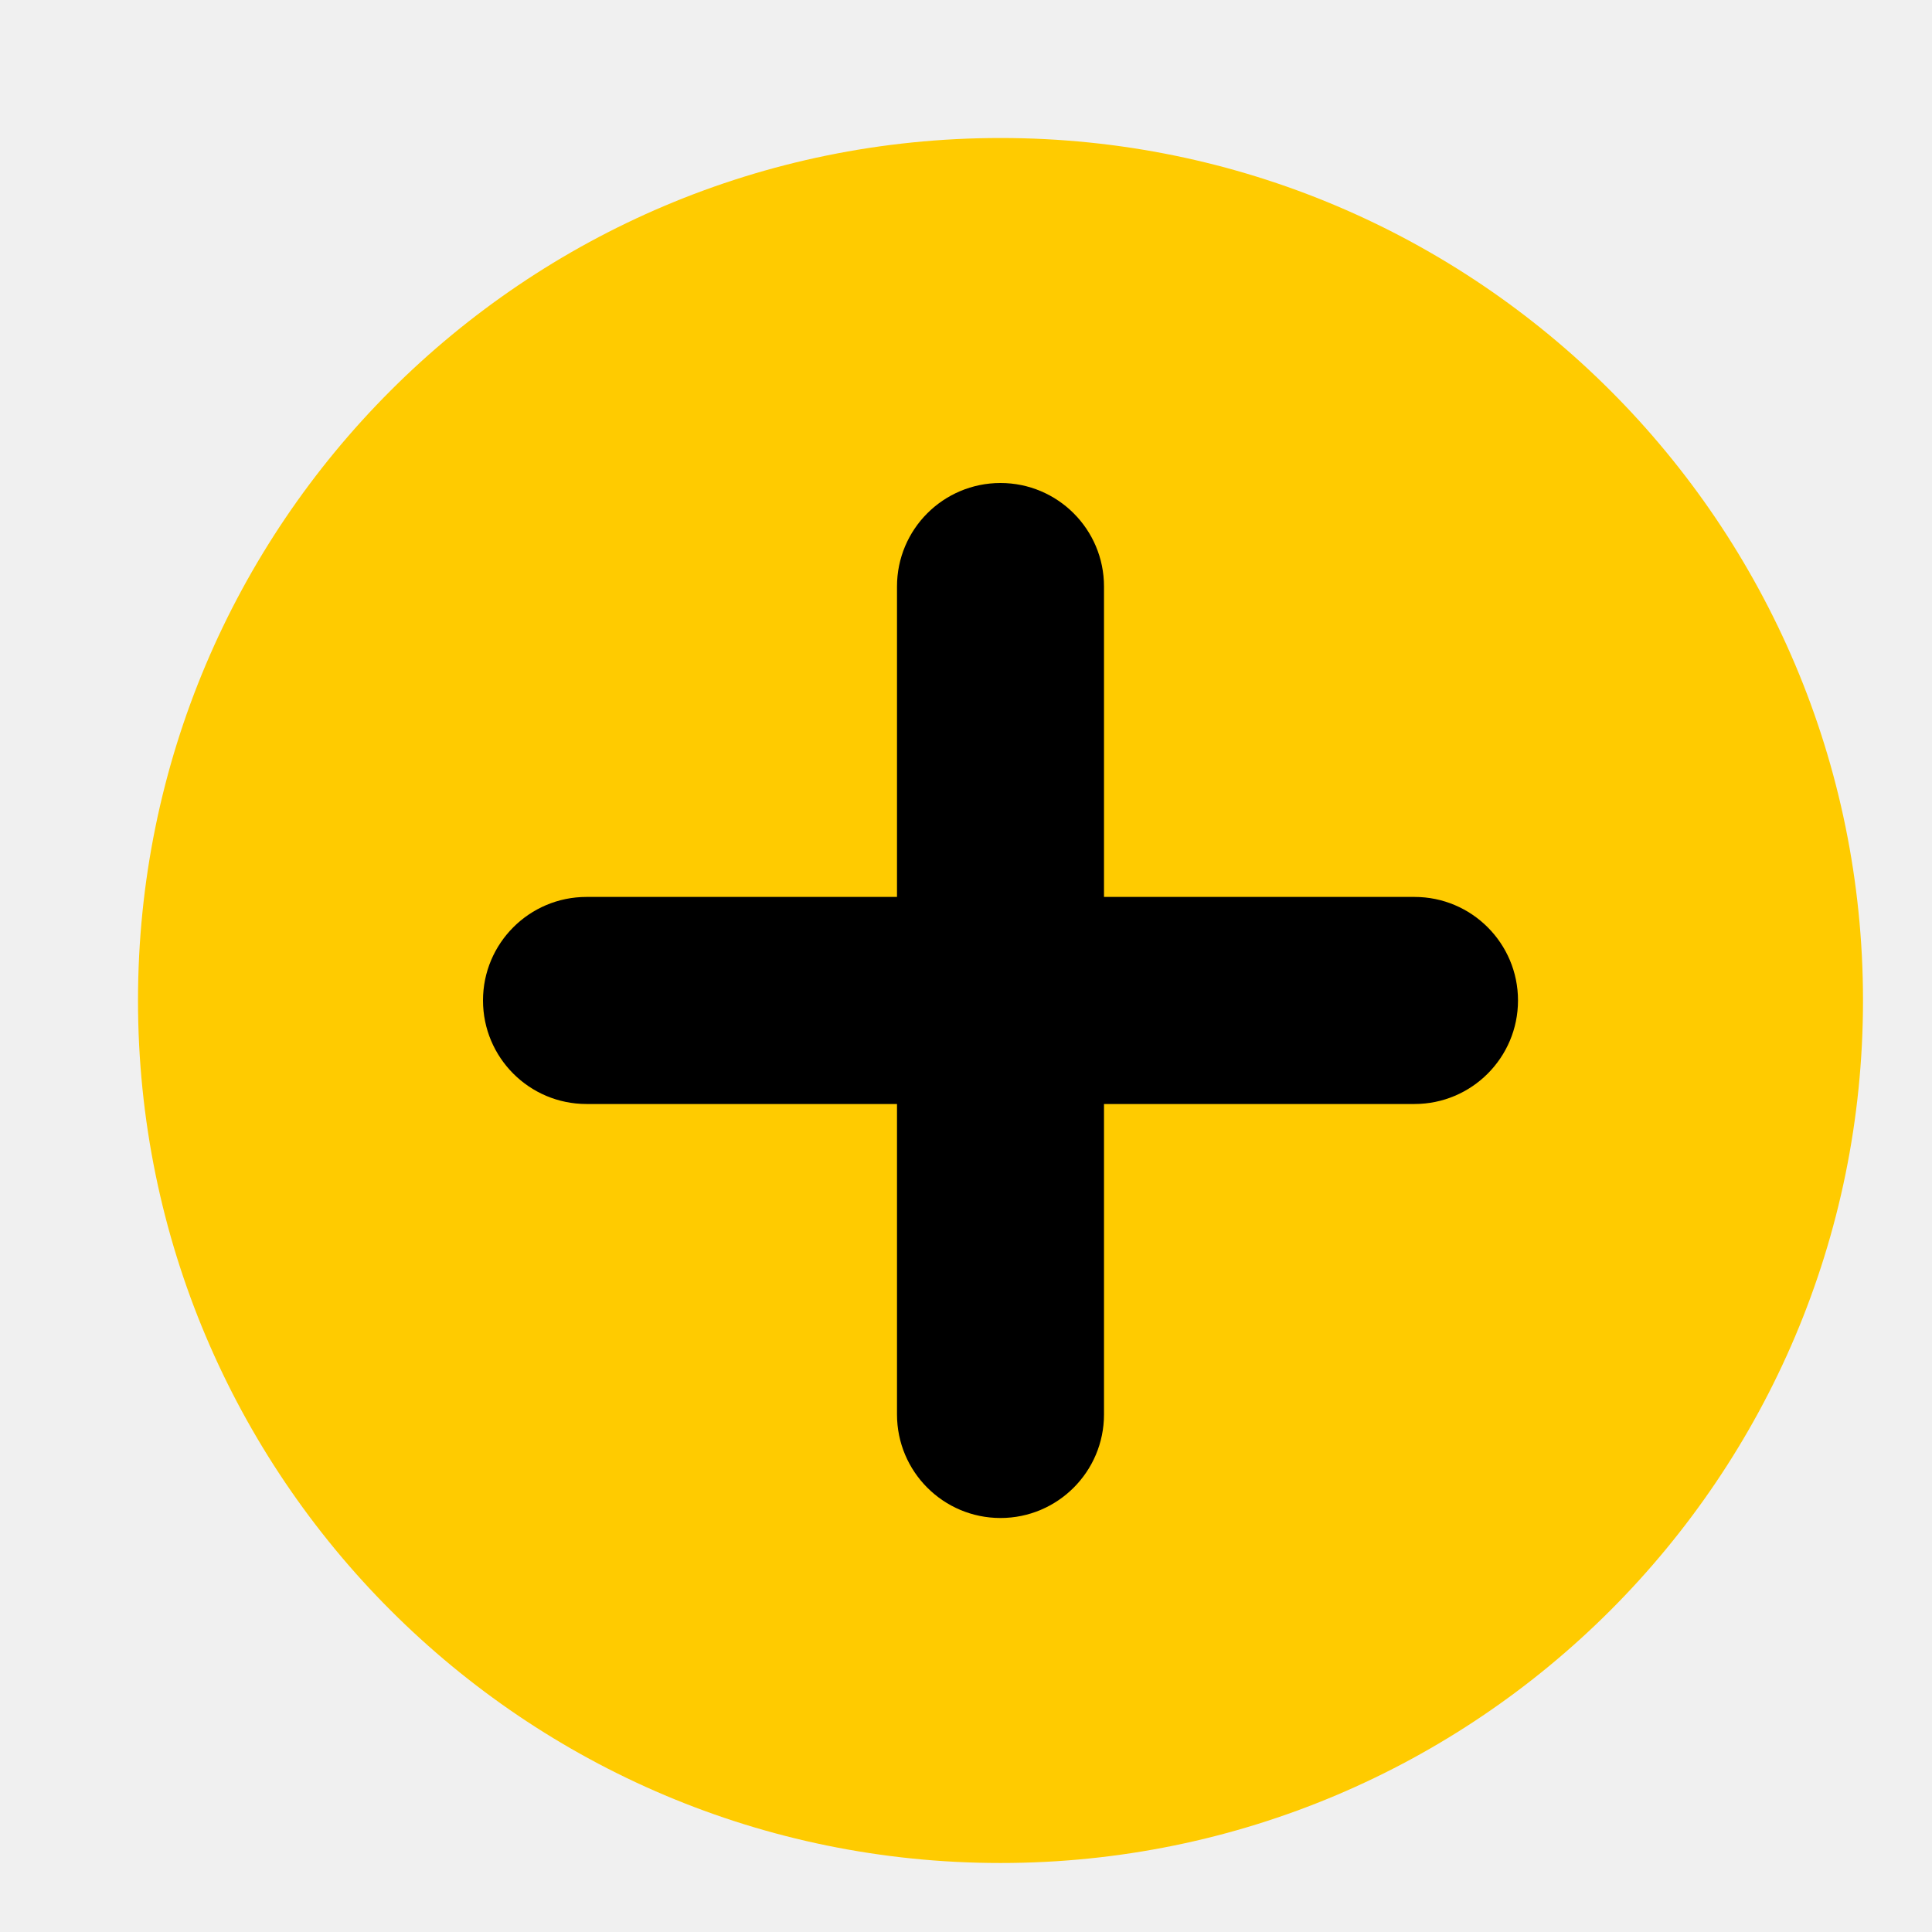
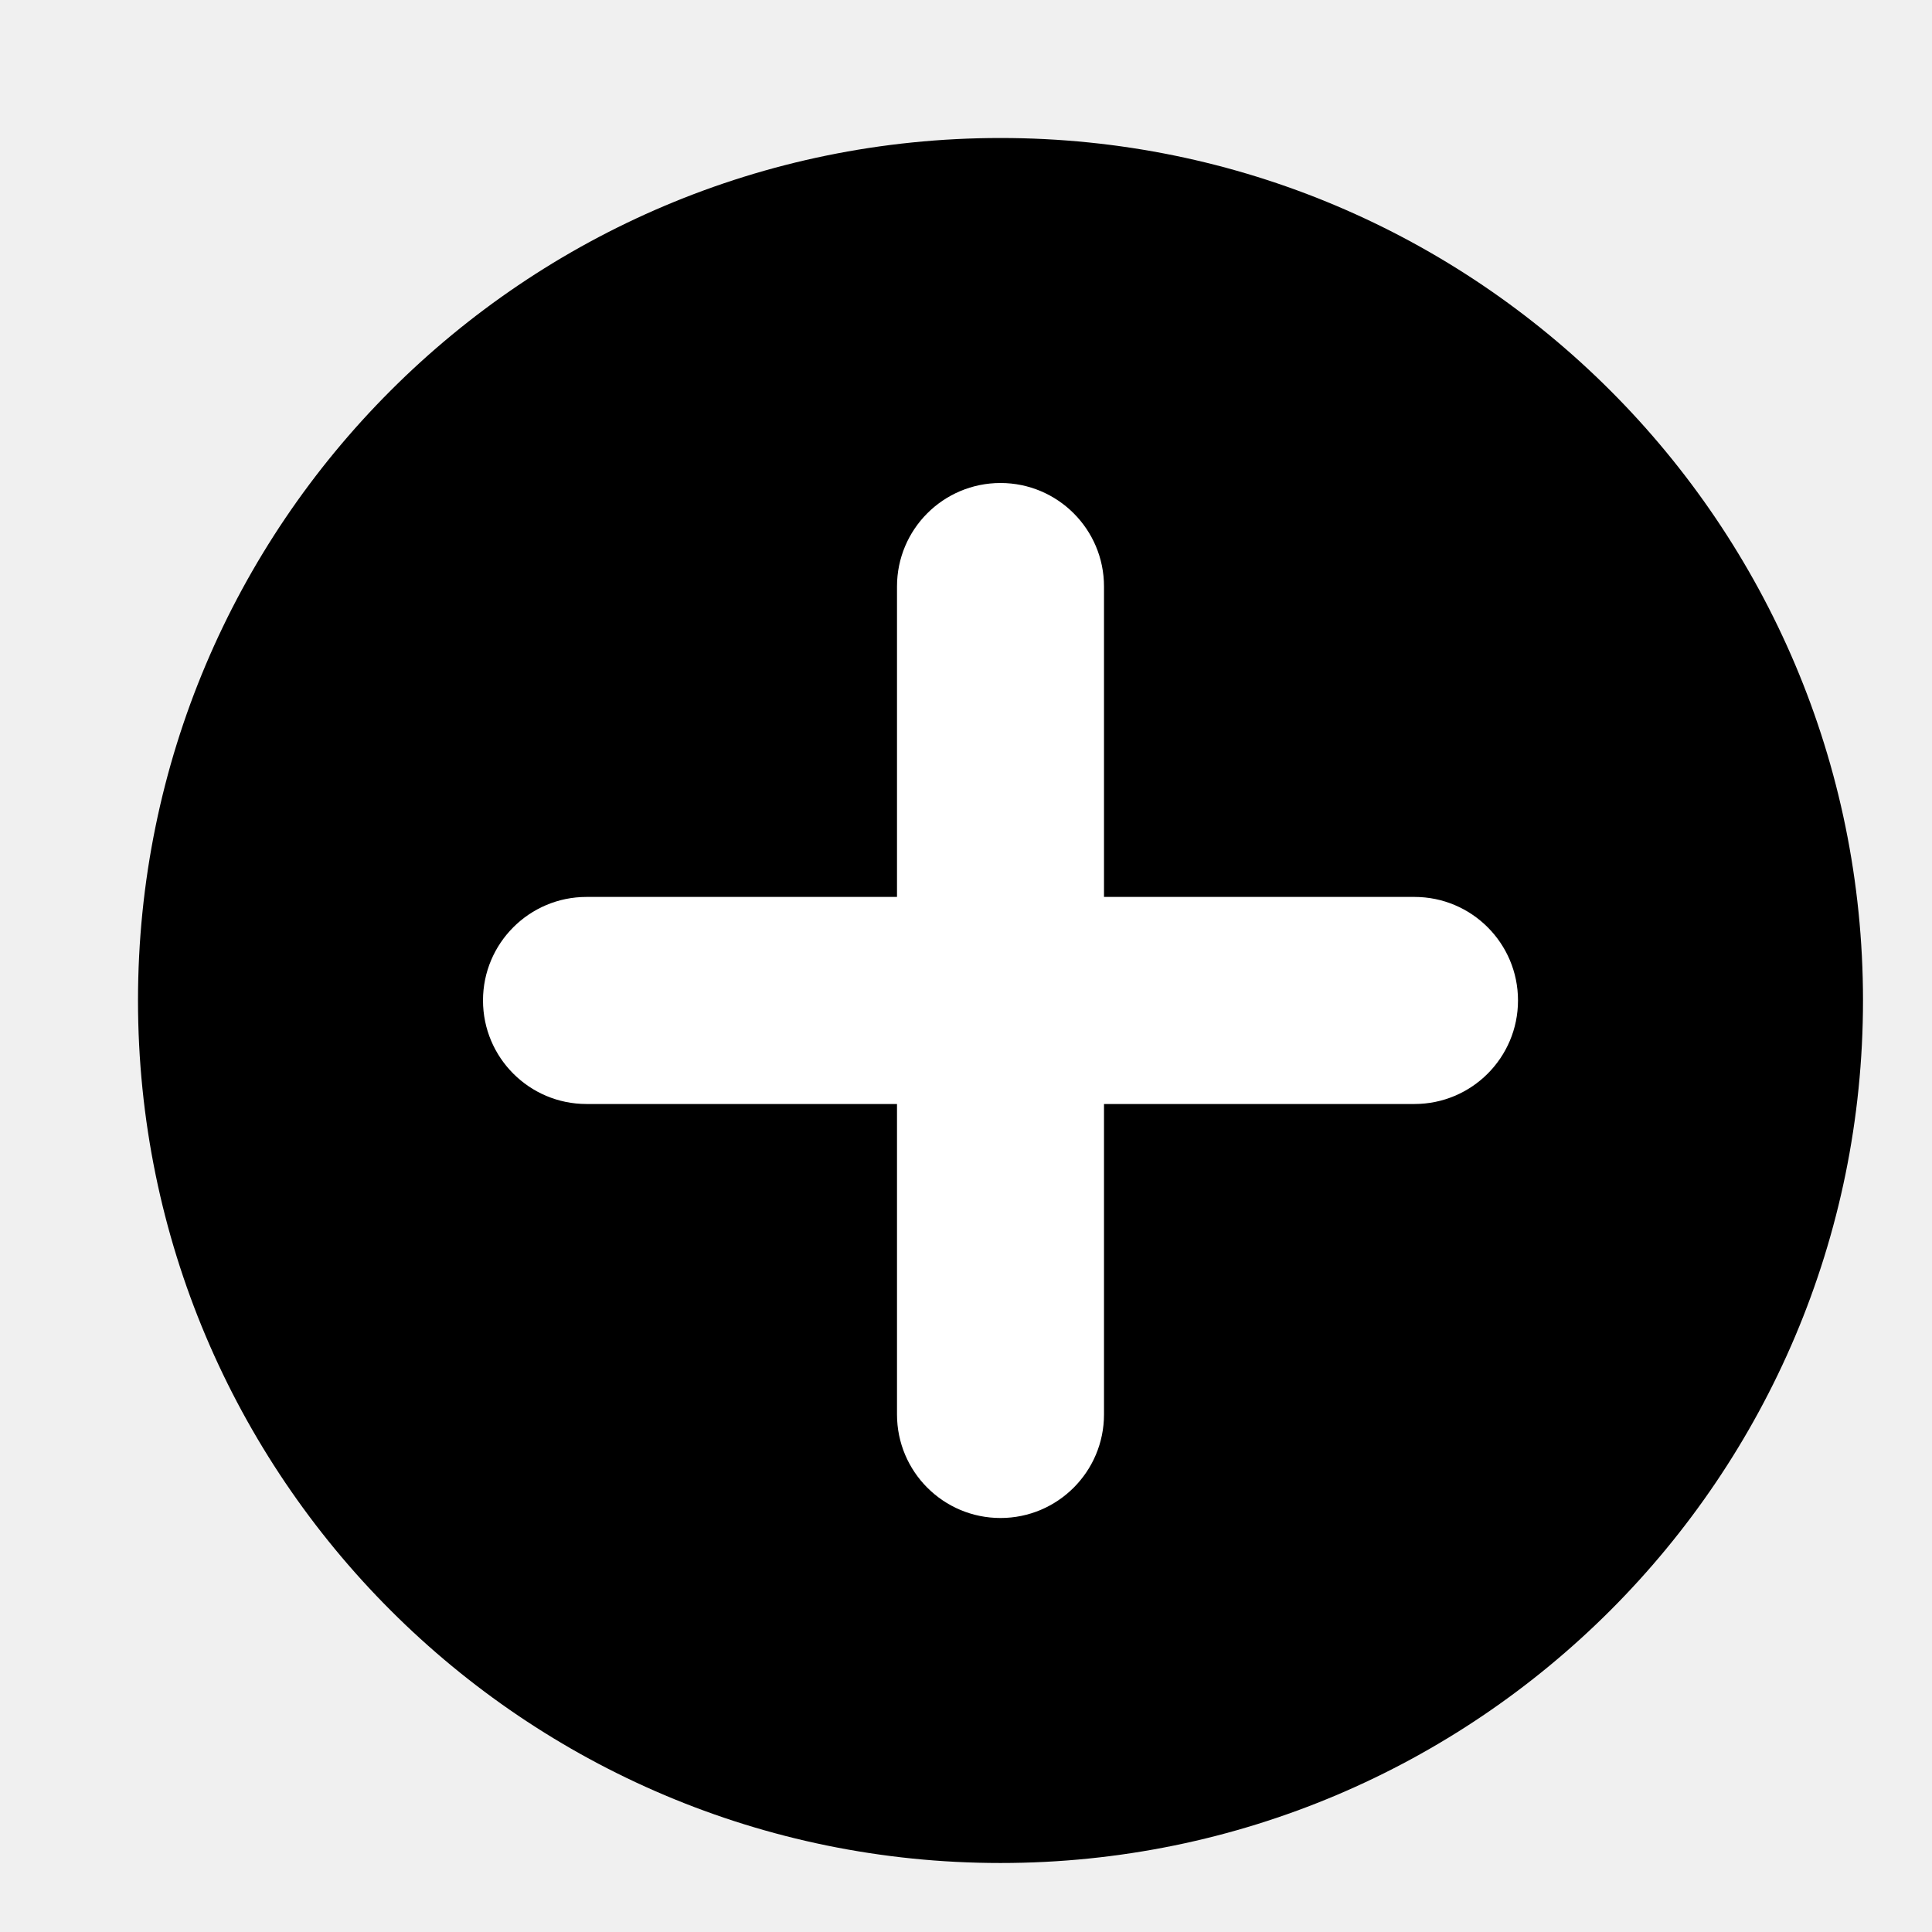
<svg xmlns="http://www.w3.org/2000/svg" width="28" height="28" viewBox="0 0 28 28" fill="none">
-   <path fill-rule="evenodd" clip-rule="evenodd" d="M14.5 2C21.404 2 27 7.596 27 14.499C27 21.403 21.404 27 14.5 27C7.596 27 2 21.403 2 14.499C2 7.596 7.596 2 14.5 2Z" fill="#ffcb00" />
-   <path fill-rule="evenodd" clip-rule="evenodd" d="M16 8.5C16 7.671 15.328 7 14.5 7C13.671 7 13 7.671 13 8.5V12.999H8.5C7.672 12.999 7 13.671 7 14.499C7 15.328 7.672 16 8.5 16H13V20.499C13 21.328 13.671 22 14.5 22C15.328 22 16 21.328 16 20.499V16H20.5C21.328 16 22 15.328 22 14.499C22 13.671 21.328 12.999 20.5 12.999H16V8.5Z" fill="#000" />
+   <path fill-rule="evenodd" clip-rule="evenodd" d="M14.5 2C21.404 2 27 7.596 27 14.499C27 21.403 21.404 27 14.5 27C7.596 27 2 21.403 2 14.499C2 7.596 7.596 2 14.5 2Z" fill="#000" />
+   <path fill-rule="evenodd" clip-rule="evenodd" d="M16 8.5C16 7.671 15.328 7 14.5 7C13.671 7 13 7.671 13 8.5V12.999H8.5C7.672 12.999 7 13.671 7 14.499C7 15.328 7.672 16 8.5 16H13V20.499C13 21.328 13.671 22 14.5 22C15.328 22 16 21.328 16 20.499V16H20.5C21.328 16 22 15.328 22 14.499C22 13.671 21.328 12.999 20.5 12.999H16V8.5Z" fill="#fff" />
</svg>
